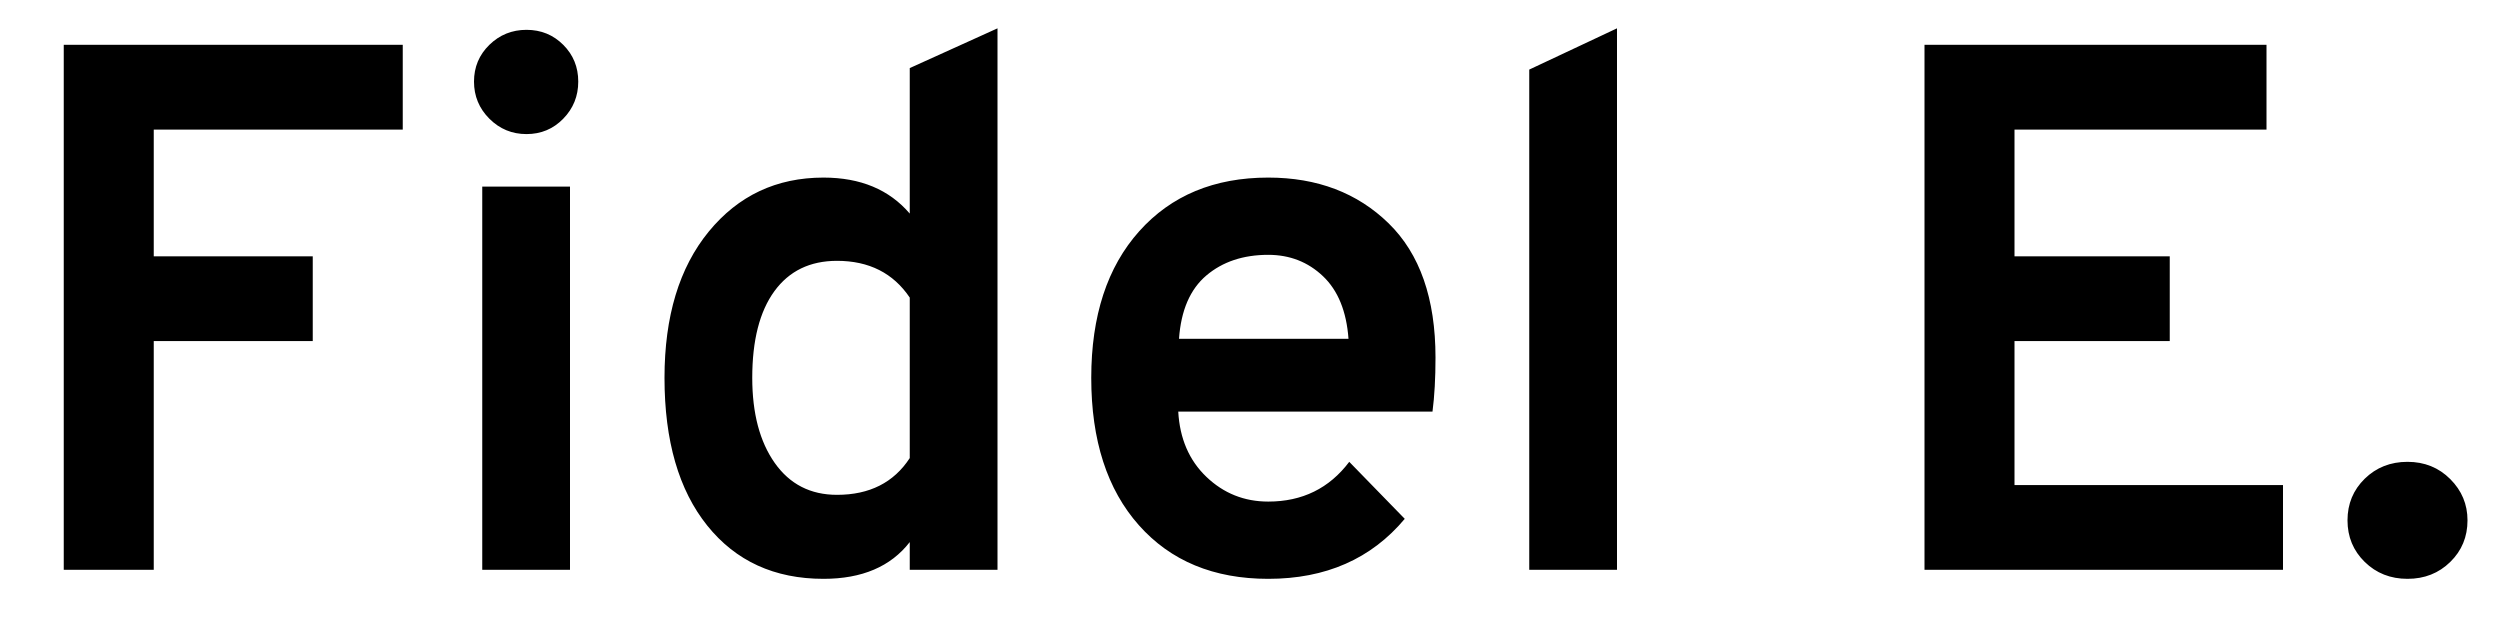
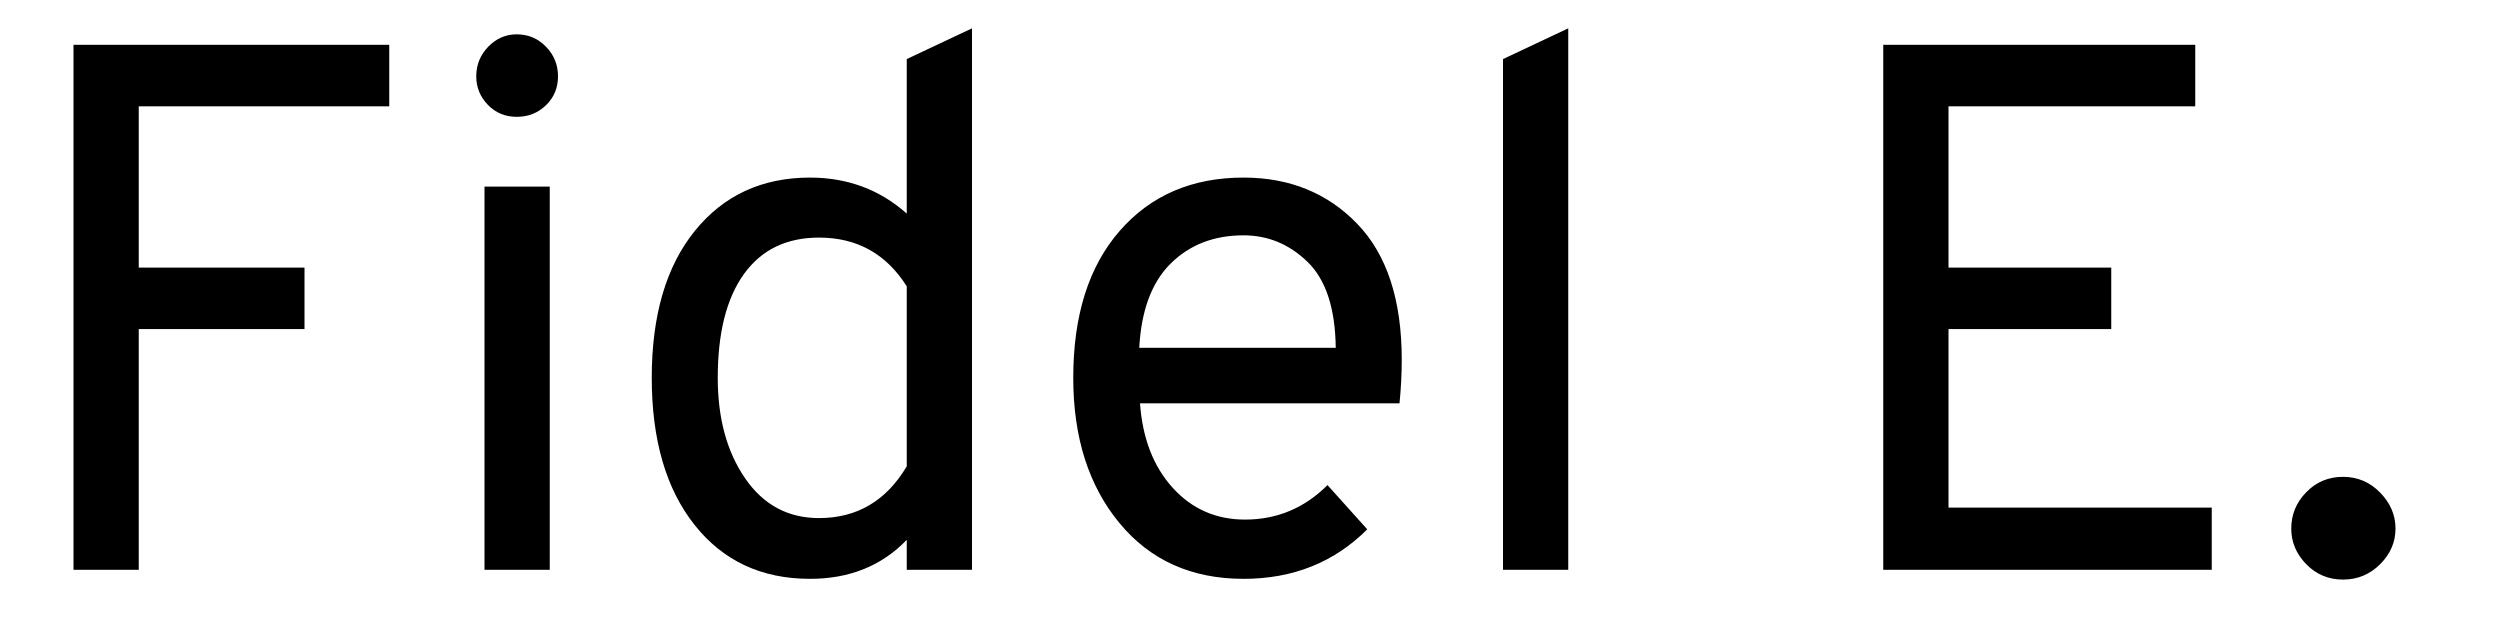
<svg xmlns="http://www.w3.org/2000/svg" class="logo" style="isolation:isolate" viewBox="0 0 60 15" width="60" height="15">
  <defs>
    <clipPath id="logo">
      <rect width="60" height="15" />
    </clipPath>
  </defs>
-   <g clip-path="url(#_clipPath_O7edm6ECRkrdwapV7XVy38FpwvYgkY2H)">
-     <path d=" M 54.792 13.676 L 46.188 13.676 L 46.188 1.076 L 54.396 1.076 L 54.396 3.11 L 48.348 3.11 L 48.348 6.152 L 52.074 6.152 L 52.074 8.186 L 48.348 8.186 L 48.348 11.642 L 54.792 11.642 L 54.792 13.676 L 54.792 13.676 Z  M 58.806 13.487 L 58.806 13.487 L 58.806 13.487 Q 58.392 13.892 57.78 13.892 L 57.78 13.892 L 57.78 13.892 Q 57.168 13.892 56.754 13.487 L 56.754 13.487 L 56.754 13.487 Q 56.34 13.082 56.34 12.488 L 56.34 12.488 L 56.34 12.488 Q 56.34 11.894 56.754 11.489 L 56.754 11.489 L 56.754 11.489 Q 57.168 11.084 57.78 11.084 L 57.78 11.084 L 57.78 11.084 Q 58.392 11.084 58.806 11.498 L 58.806 11.498 L 58.806 11.498 Q 59.22 11.912 59.22 12.488 L 59.22 12.488 L 59.22 12.488 Q 59.22 13.082 58.806 13.487 Z  M 3.69 13.676 L 1.53 13.676 L 1.53 1.076 L 9.666 1.076 L 9.666 3.11 L 3.69 3.11 L 3.69 6.152 L 7.506 6.152 L 7.506 8.186 L 3.69 8.186 L 3.69 13.676 L 3.69 13.676 Z  M 13.518 2.849 L 13.518 2.849 L 13.518 2.849 Q 13.158 3.218 12.636 3.218 L 12.636 3.218 L 12.636 3.218 Q 12.114 3.218 11.745 2.849 L 11.745 2.849 L 11.745 2.849 Q 11.376 2.48 11.376 1.958 L 11.376 1.958 L 11.376 1.958 Q 11.376 1.436 11.745 1.076 L 11.745 1.076 L 11.745 1.076 Q 12.114 0.716 12.636 0.716 L 12.636 0.716 L 12.636 0.716 Q 13.158 0.716 13.518 1.076 L 13.518 1.076 L 13.518 1.076 Q 13.878 1.436 13.878 1.958 L 13.878 1.958 L 13.878 1.958 Q 13.878 2.48 13.518 2.849 Z  M 13.68 13.676 L 11.574 13.676 L 11.574 4.478 L 13.68 4.478 L 13.68 13.676 L 13.68 13.676 Z  M 19.764 13.892 L 19.764 13.892 L 19.764 13.892 Q 18 13.892 16.974 12.614 L 16.974 12.614 L 16.974 12.614 Q 15.948 11.336 15.948 9.068 L 15.948 9.068 L 15.948 9.068 Q 15.948 6.854 17.01 5.558 L 17.01 5.558 L 17.01 5.558 Q 18.072 4.262 19.764 4.262 L 19.764 4.262 L 19.764 4.262 Q 21.096 4.262 21.834 5.126 L 21.834 5.126 L 21.834 1.634 L 23.94 0.68 L 23.94 13.676 L 21.834 13.676 L 21.834 13.01 L 21.834 13.01 Q 21.15 13.892 19.764 13.892 Z  M 20.088 11.876 L 20.088 11.876 L 20.088 11.876 Q 21.258 11.876 21.834 10.994 L 21.834 10.994 L 21.834 7.142 L 21.834 7.142 Q 21.24 6.26 20.088 6.26 L 20.088 6.26 L 20.088 6.26 Q 19.116 6.26 18.585 6.989 L 18.585 6.989 L 18.585 6.989 Q 18.054 7.718 18.054 9.068 L 18.054 9.068 L 18.054 9.068 Q 18.054 10.346 18.594 11.111 L 18.594 11.111 L 18.594 11.111 Q 19.134 11.876 20.088 11.876 Z  M 30.438 13.892 L 30.438 13.892 L 30.438 13.892 Q 28.476 13.892 27.333 12.605 L 27.333 12.605 L 27.333 12.605 Q 26.19 11.318 26.19 9.068 L 26.19 9.068 L 26.19 9.068 Q 26.19 6.836 27.342 5.549 L 27.342 5.549 L 27.342 5.549 Q 28.494 4.262 30.438 4.262 L 30.438 4.262 L 30.438 4.262 Q 32.202 4.262 33.327 5.36 L 33.327 5.36 L 33.327 5.36 Q 34.452 6.458 34.452 8.582 L 34.452 8.582 L 34.452 8.582 Q 34.452 9.32 34.38 9.878 L 34.38 9.878 L 28.278 9.878 L 28.278 9.878 Q 28.332 10.85 28.953 11.444 L 28.953 11.444 L 28.953 11.444 Q 29.574 12.038 30.438 12.038 L 30.438 12.038 L 30.438 12.038 Q 31.662 12.038 32.382 11.084 L 32.382 11.084 L 33.714 12.452 L 33.714 12.452 Q 32.508 13.892 30.438 13.892 Z  M 28.296 8.132 L 28.296 8.132 L 32.364 8.132 L 32.364 8.132 Q 32.292 7.142 31.752 6.629 L 31.752 6.629 L 31.752 6.629 Q 31.212 6.116 30.438 6.116 L 30.438 6.116 L 30.438 6.116 Q 29.538 6.116 28.953 6.611 L 28.953 6.611 L 28.953 6.611 Q 28.368 7.106 28.296 8.132 Z  M 38.808 13.676 L 36.702 13.676 L 36.702 1.67 L 38.808 0.68 L 38.808 13.676 L 38.808 13.676 Z " fill-rule="evenodd" fill="rgb(0,0,0)" />
+   <g clip-path="url(#_clipPath_ldF54k6fZjmRVqWn0fdKq7QQhwOOfrTp)">
+     <path d=" M 53.082 13.676 L 45.198 13.676 L 45.198 1.076 L 52.686 1.076 L 52.686 2.552 L 46.764 2.552 L 46.764 6.422 L 50.67 6.422 L 50.67 7.898 L 46.764 7.898 L 46.764 12.182 L 53.082 12.182 L 53.082 13.676 L 53.082 13.676 Z  M 57.123 13.541 L 57.123 13.541 L 57.123 13.541 Q 56.754 13.91 56.232 13.91 L 56.232 13.91 L 56.232 13.91 Q 55.71 13.91 55.35 13.541 L 55.35 13.541 L 55.35 13.541 Q 54.99 13.172 54.99 12.686 L 54.99 12.686 L 54.99 12.686 Q 54.99 12.182 55.35 11.813 L 55.35 11.813 L 55.35 11.813 Q 55.71 11.444 56.232 11.444 L 56.232 11.444 L 56.232 11.444 Q 56.754 11.444 57.123 11.822 L 57.123 11.822 L 57.123 11.822 Q 57.492 12.2 57.492 12.686 L 57.492 12.686 L 57.492 12.686 Q 57.492 13.172 57.123 13.541 Z  M 3.33 13.676 L 1.764 13.676 L 1.764 1.076 L 9.342 1.076 L 9.342 2.552 L 3.33 2.552 L 3.33 6.422 L 7.308 6.422 L 7.308 7.898 L 3.33 7.898 L 3.33 13.676 L 3.33 13.676 Z  M 13.104 2.525 L 13.104 2.525 L 13.104 2.525 Q 12.816 2.804 12.402 2.804 L 12.402 2.804 L 12.402 2.804 Q 11.988 2.804 11.709 2.516 L 11.709 2.516 L 11.709 2.516 Q 11.43 2.228 11.43 1.832 L 11.43 1.832 L 11.43 1.832 Q 11.43 1.418 11.718 1.121 L 11.718 1.121 L 11.718 1.121 Q 12.006 0.824 12.402 0.824 L 12.402 0.824 L 12.402 0.824 Q 12.816 0.824 13.104 1.121 L 13.104 1.121 L 13.104 1.121 Q 13.392 1.418 13.392 1.832 L 13.392 1.832 L 13.392 1.832 Q 13.392 2.246 13.104 2.525 Z  M 13.194 13.676 L 11.628 13.676 L 11.628 4.478 L 13.194 4.478 L 13.194 13.676 L 13.194 13.676 Z  M 19.44 13.892 L 19.44 13.892 L 19.44 13.892 Q 17.694 13.892 16.668 12.596 L 16.668 12.596 L 16.668 12.596 Q 15.642 11.3 15.642 9.068 L 15.642 9.068 L 15.642 9.068 Q 15.642 6.818 16.677 5.54 L 16.677 5.54 L 16.677 5.54 Q 17.712 4.262 19.44 4.262 L 19.44 4.262 L 19.44 4.262 Q 20.79 4.262 21.762 5.126 L 21.762 5.126 L 21.762 1.418 L 23.328 0.68 L 23.328 13.676 L 21.762 13.676 L 21.762 12.956 L 21.762 12.956 Q 20.862 13.892 19.44 13.892 Z  M 19.656 12.434 L 19.656 12.434 L 19.656 12.434 Q 21.024 12.434 21.762 11.192 L 21.762 11.192 L 21.762 6.872 L 21.762 6.872 Q 21.024 5.702 19.656 5.702 L 19.656 5.702 L 19.656 5.702 Q 18.486 5.702 17.856 6.575 L 17.856 6.575 L 17.856 6.575 Q 17.226 7.448 17.226 9.068 L 17.226 9.068 L 17.226 9.068 Q 17.226 10.526 17.883 11.48 L 17.883 11.48 L 17.883 11.48 Q 18.54 12.434 19.656 12.434 Z  M 29.844 13.892 L 29.844 13.892 L 29.844 13.892 Q 27.972 13.892 26.865 12.551 L 26.865 12.551 L 26.865 12.551 Q 25.758 11.21 25.758 9.068 L 25.758 9.068 L 25.758 9.068 Q 25.758 6.818 26.874 5.54 L 26.874 5.54 L 26.874 5.54 Q 27.99 4.262 29.844 4.262 L 29.844 4.262 L 29.844 4.262 Q 31.5 4.262 32.571 5.369 L 32.571 5.369 L 32.571 5.369 Q 33.642 6.476 33.642 8.636 L 33.642 8.636 L 33.642 8.636 Q 33.642 9.14 33.588 9.68 L 33.588 9.68 L 27.36 9.68 L 27.36 9.68 Q 27.45 10.94 28.143 11.705 L 28.143 11.705 L 28.143 11.705 Q 28.836 12.47 29.88 12.47 L 29.88 12.47 L 29.88 12.47 Q 31.032 12.47 31.86 11.642 L 31.86 11.642 L 32.814 12.704 L 32.814 12.704 Q 31.626 13.892 29.844 13.892 Z  M 27.342 8.348 L 27.342 8.348 L 32.058 8.348 L 32.058 8.348 Q 32.04 6.926 31.383 6.287 L 31.383 6.287 L 31.383 6.287 Q 30.726 5.648 29.844 5.648 L 29.844 5.648 L 29.844 5.648 Q 28.782 5.648 28.098 6.323 L 28.098 6.323 L 28.098 6.323 Q 27.414 6.998 27.342 8.348 Z  M 37.638 13.676 L 36.072 13.676 L 36.072 1.418 L 37.638 0.68 L 37.638 13.676 L 37.638 13.676 Z " fill-rule="evenodd" fill="rgb(0,0,0)" />
  </g>
</svg>
